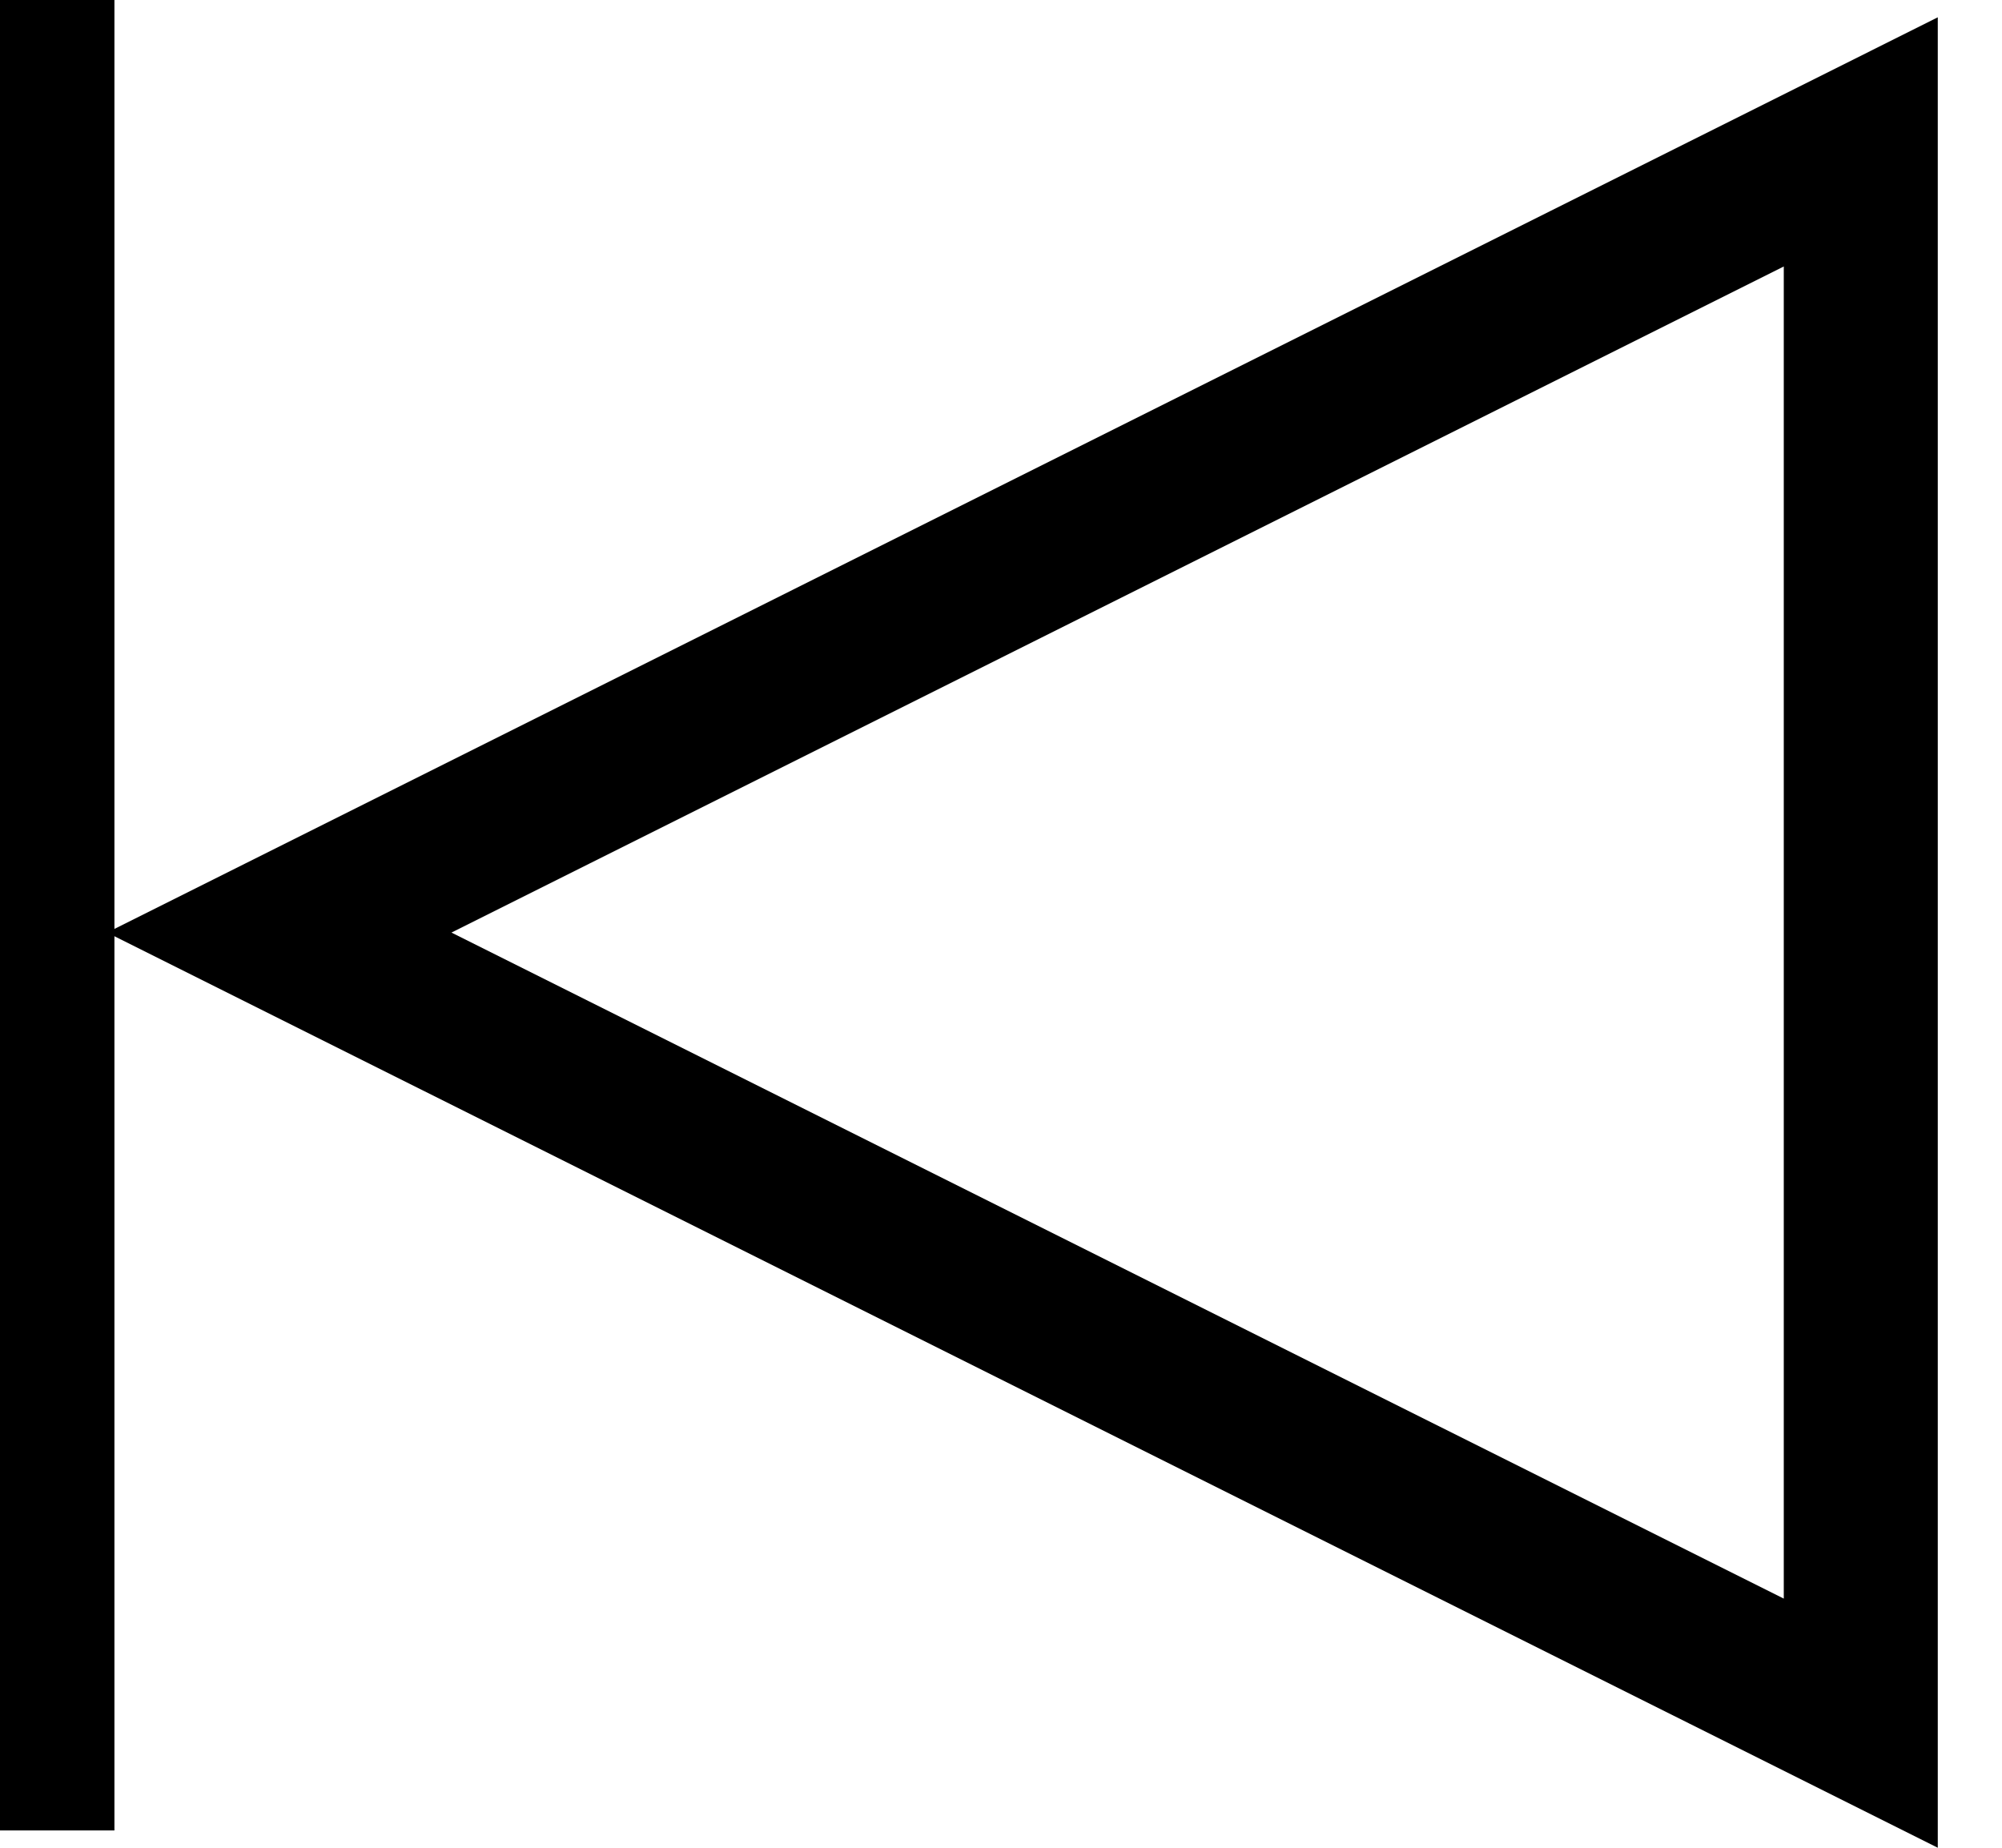
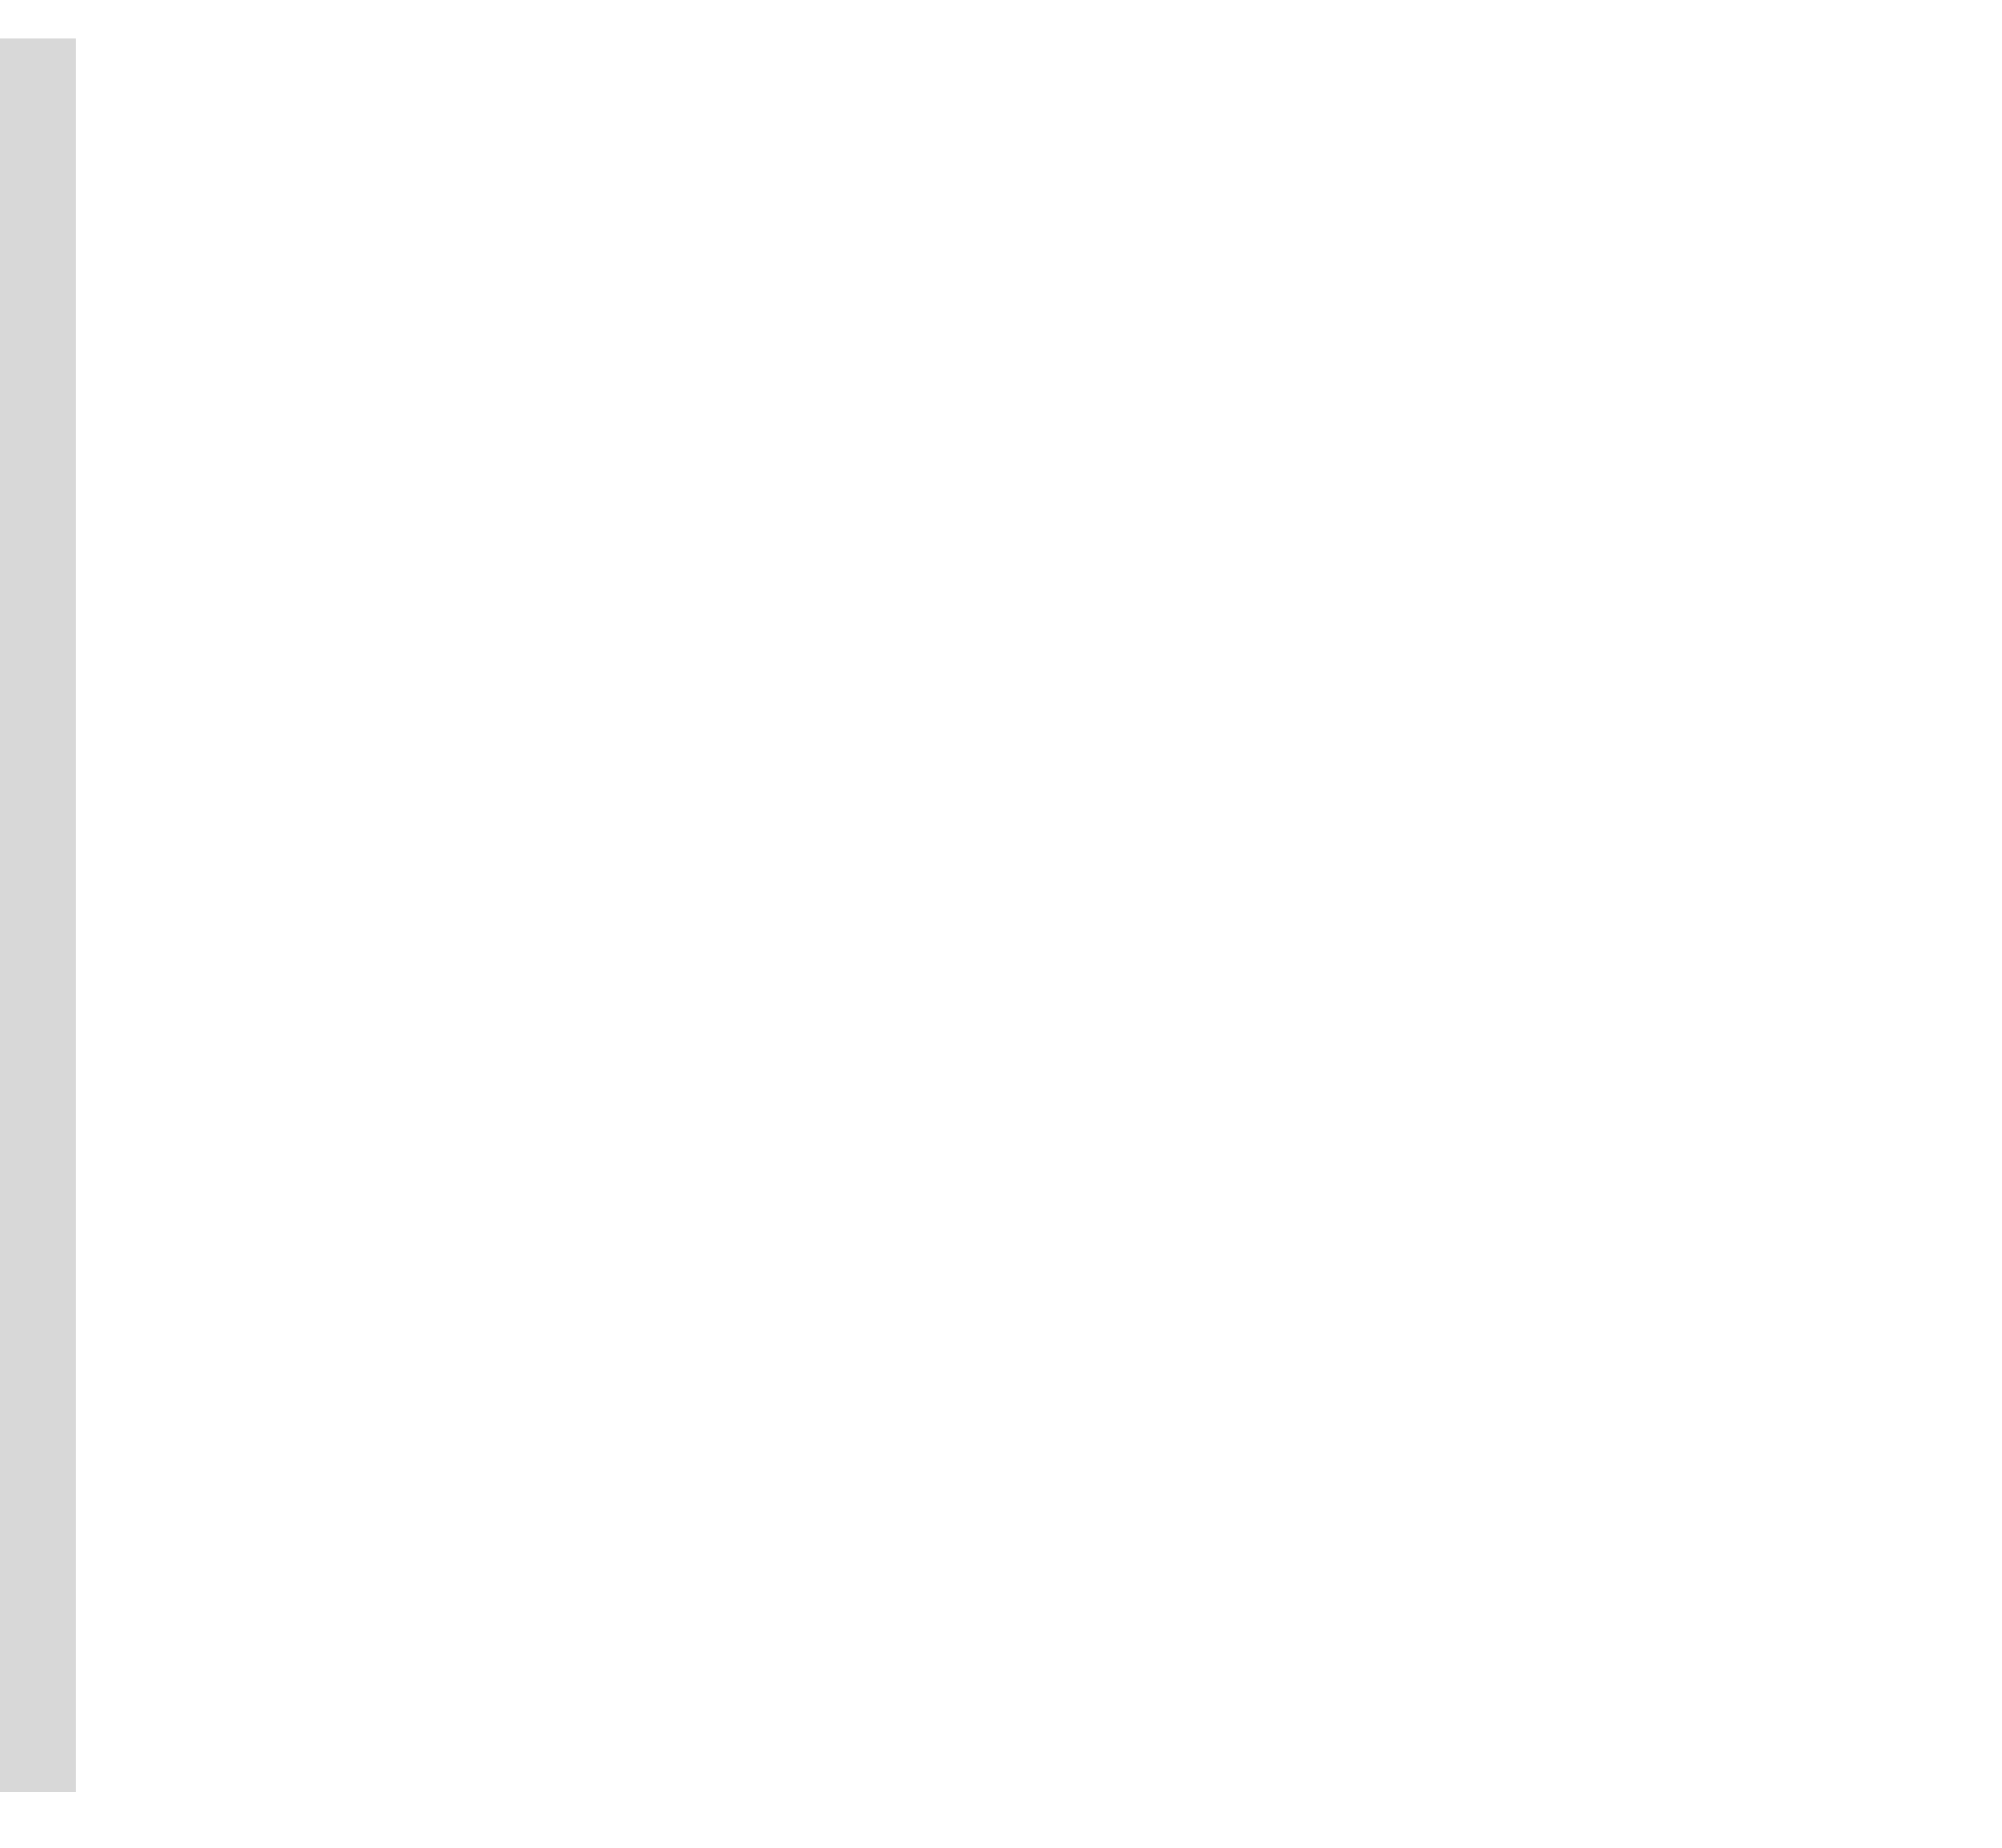
<svg xmlns="http://www.w3.org/2000/svg" width="26" height="24" role="button">
-   <g stroke="#000" fill="none" fill-rule="evenodd">
+   <g fill="none" fill-rule="evenodd">
    <path d="M24.166 1.843L3.627 12.113l20.539 10.269V1.843z" stroke-width="2" />
    <path fill="#D8D8D8" d="M.986.5h-1v22.775h1z" />
  </g>
</svg>
